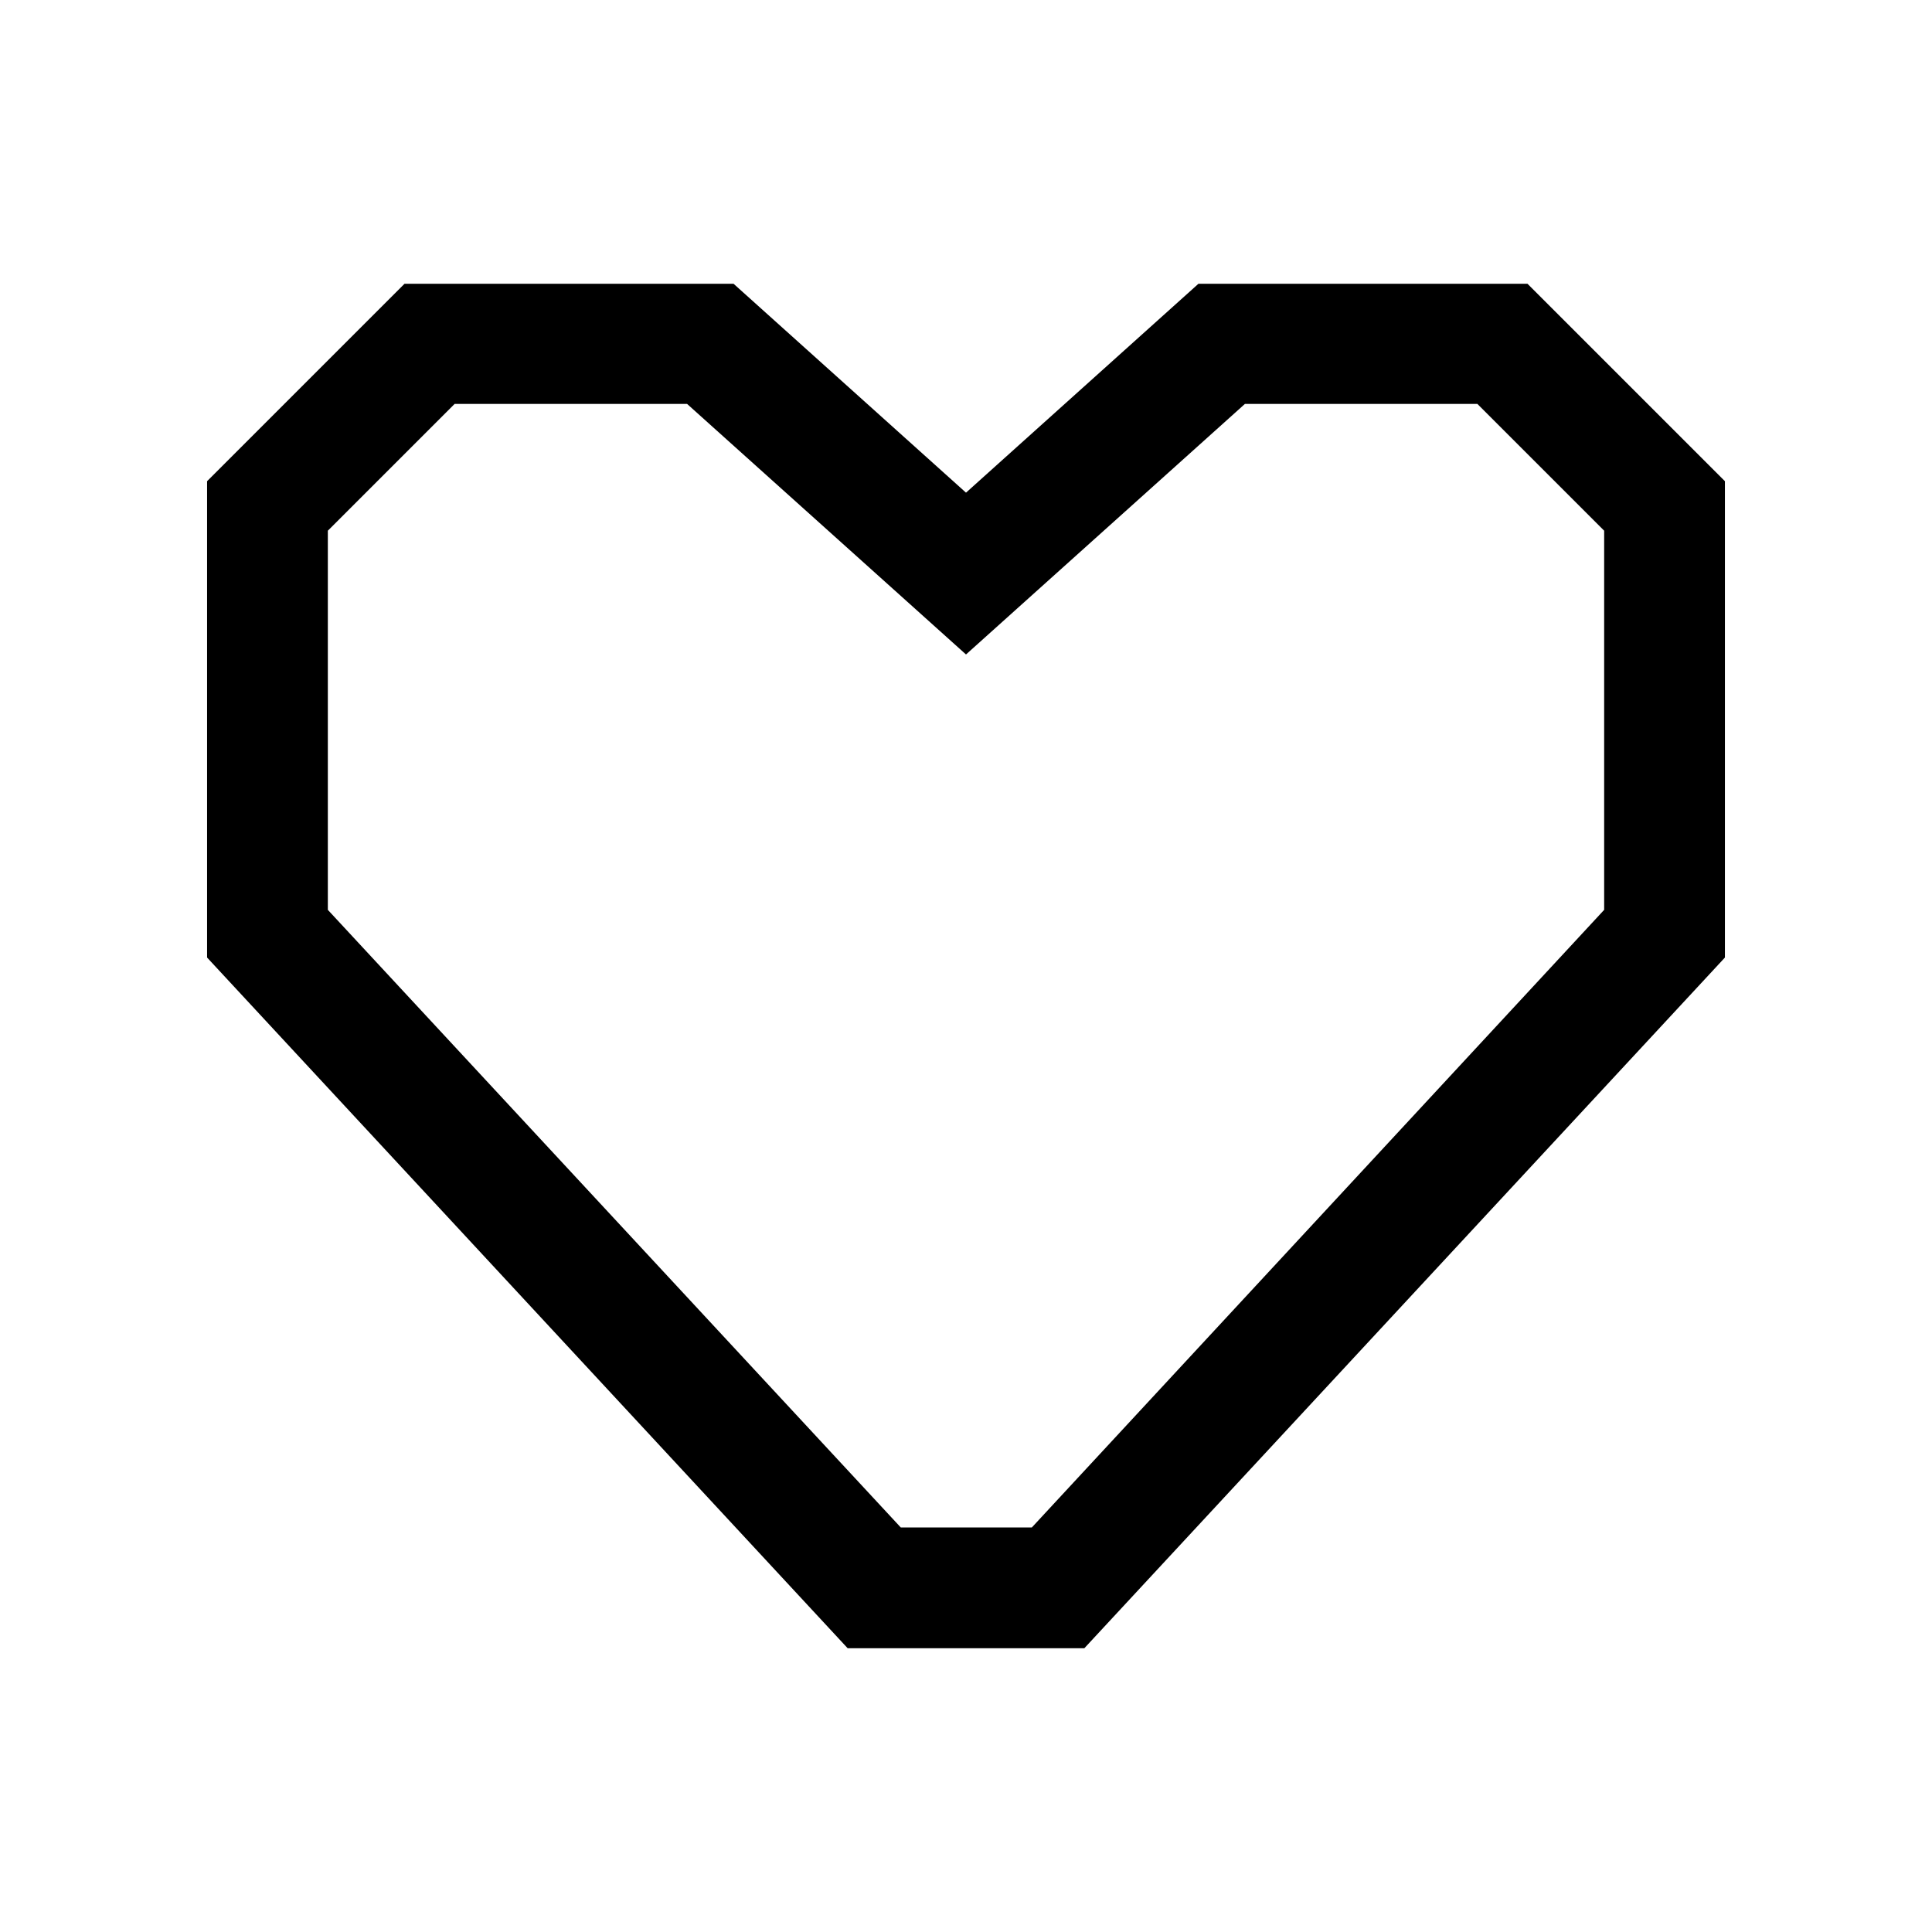
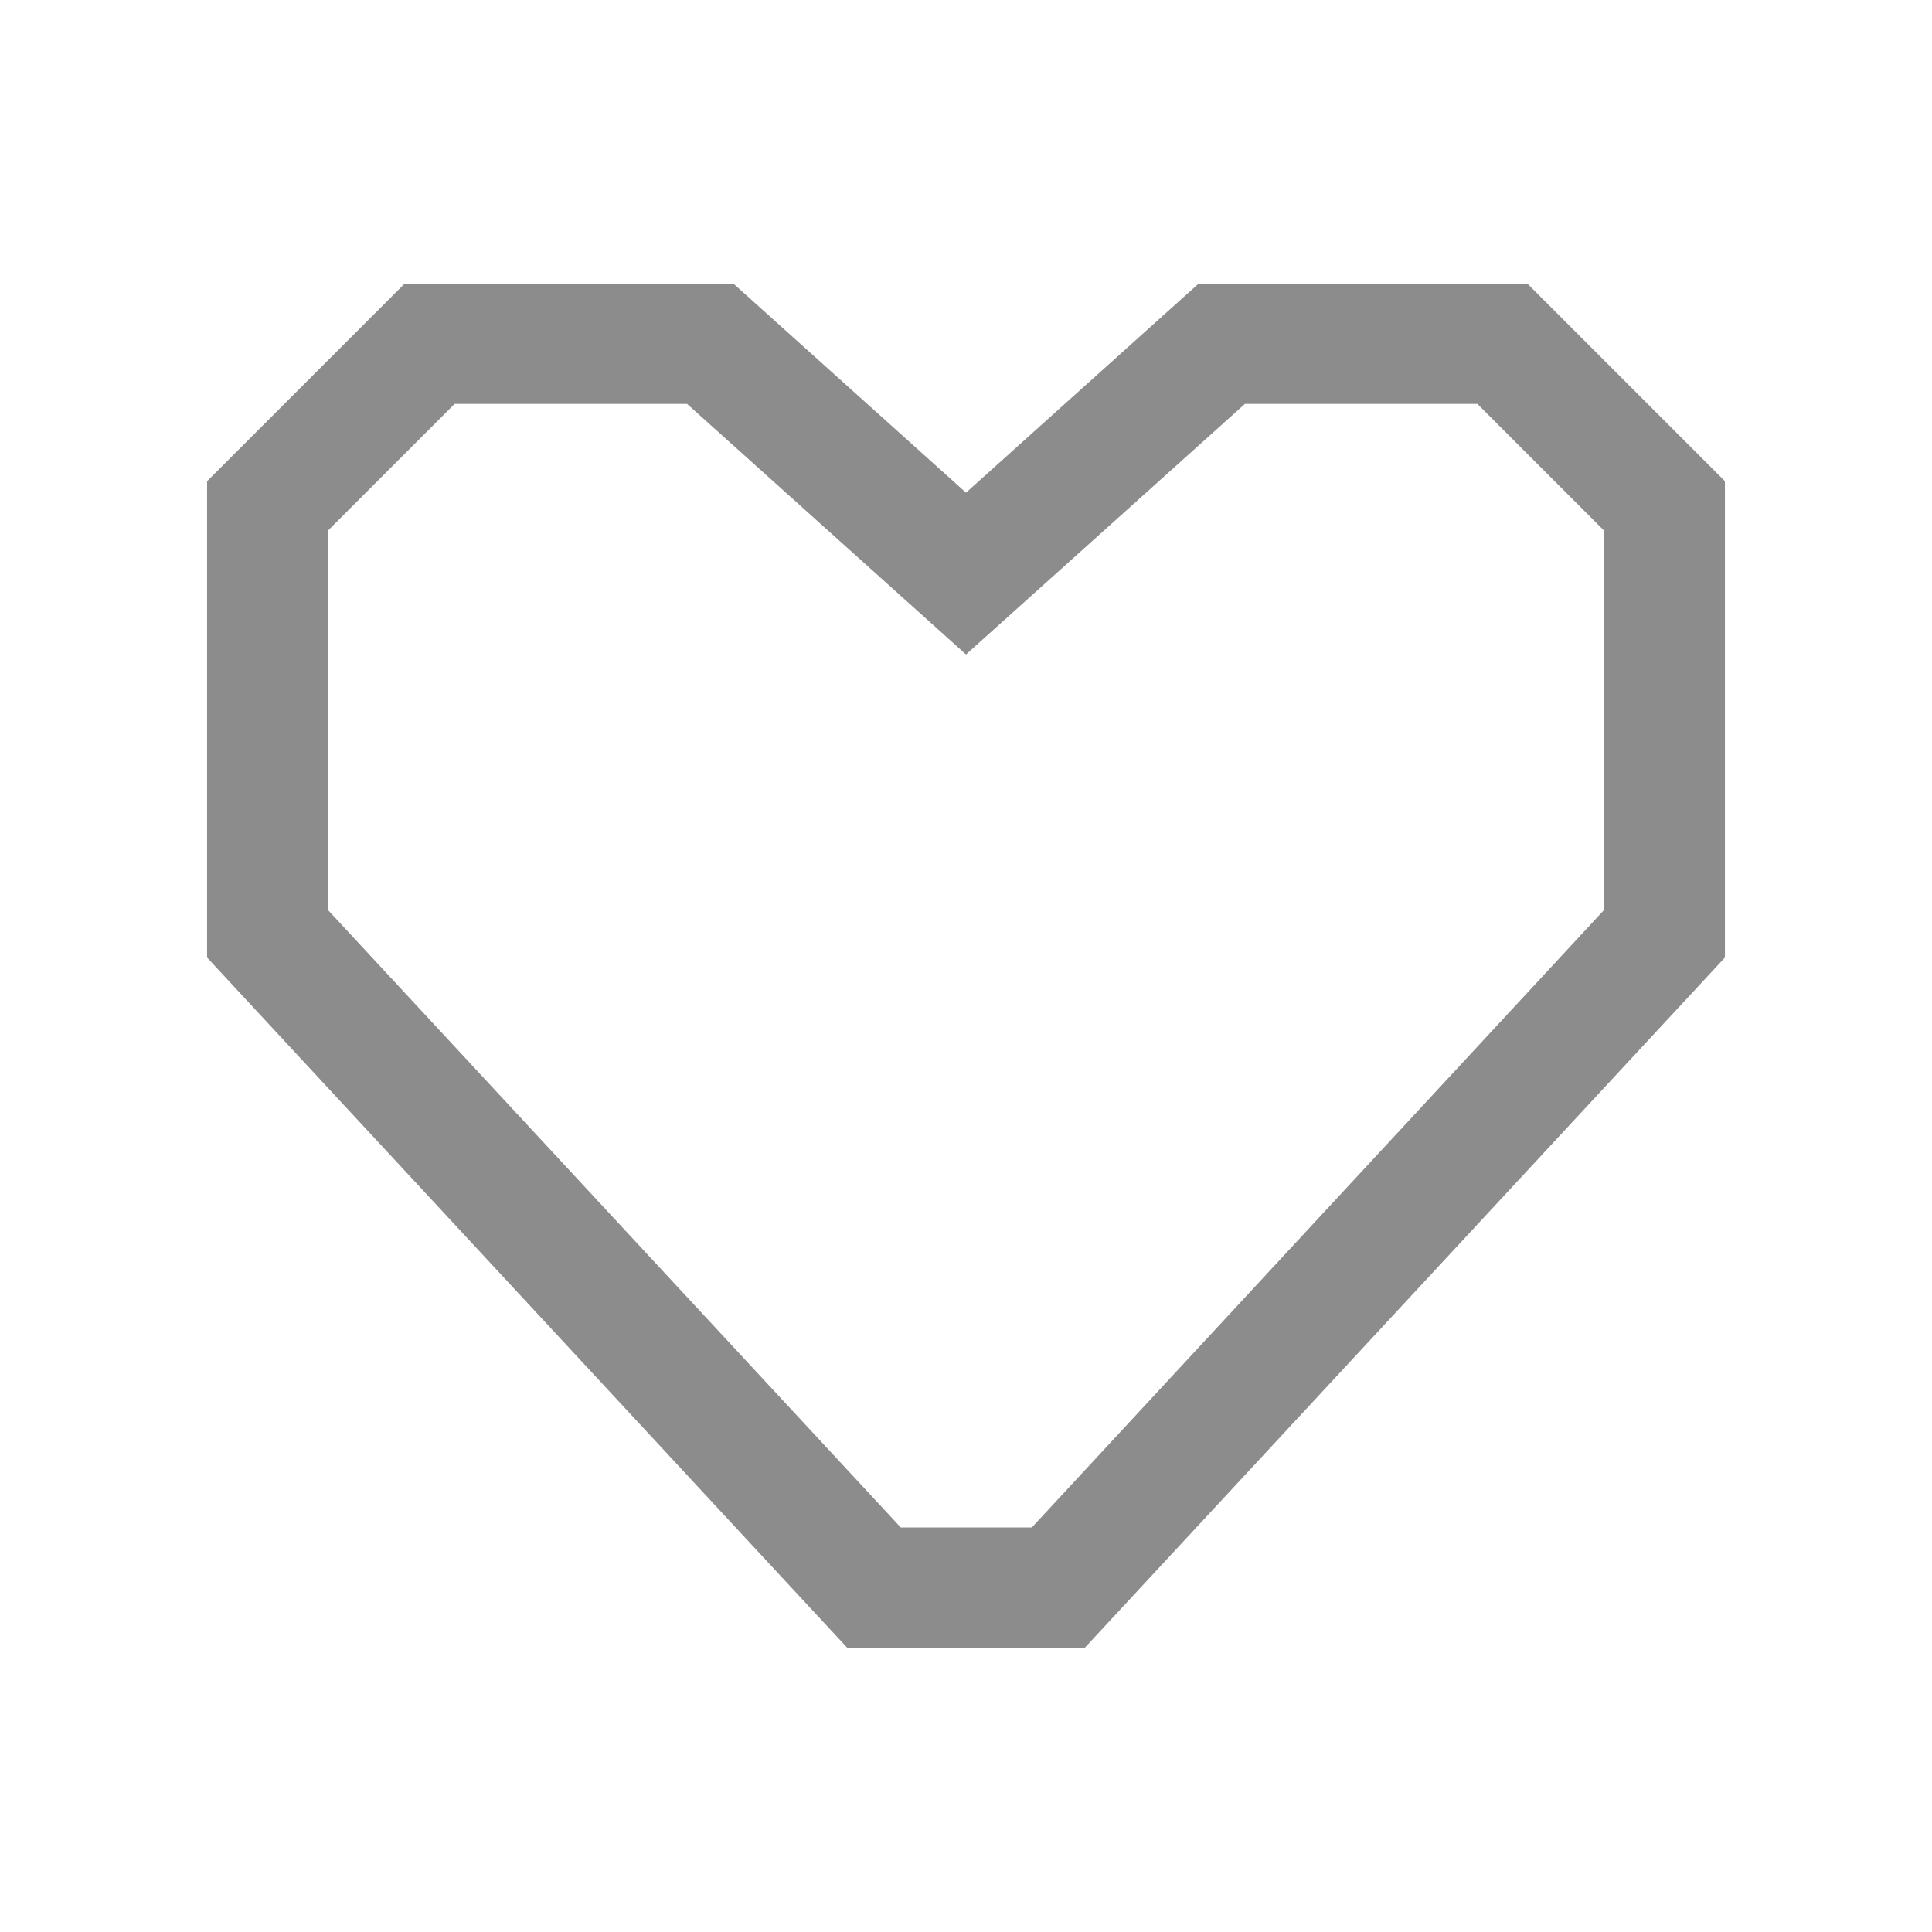
<svg xmlns="http://www.w3.org/2000/svg" width="32" height="32" viewBox="0 0 32 32" fill="none">
-   <path d="M28.57 7.97L25.3 4.7H19.85L16 8.16L12.15 4.7H6.7L3.43 7.97V15.86L14.04 27.3H17.96L28.57 15.86V7.97ZM26.57 15.07L17.09 25.3H14.92L5.43 15.07V8.79L7.53 6.69H11.38L16 10.84L20.62 6.69H24.47L26.57 8.79V15.07Z" fill="black" />
+   <path d="M28.57 7.97L25.3 4.7H19.85L16 8.16L12.15 4.7H6.7L3.43 7.97V15.86L14.04 27.3H17.96L28.57 15.86V7.97ZM26.57 15.07L17.09 25.3H14.92L5.43 15.07V8.79L7.53 6.69H11.38L16 10.84L20.62 6.69H24.47L26.57 8.79V15.07Z" fill="#8C8C8C" />
</svg>
